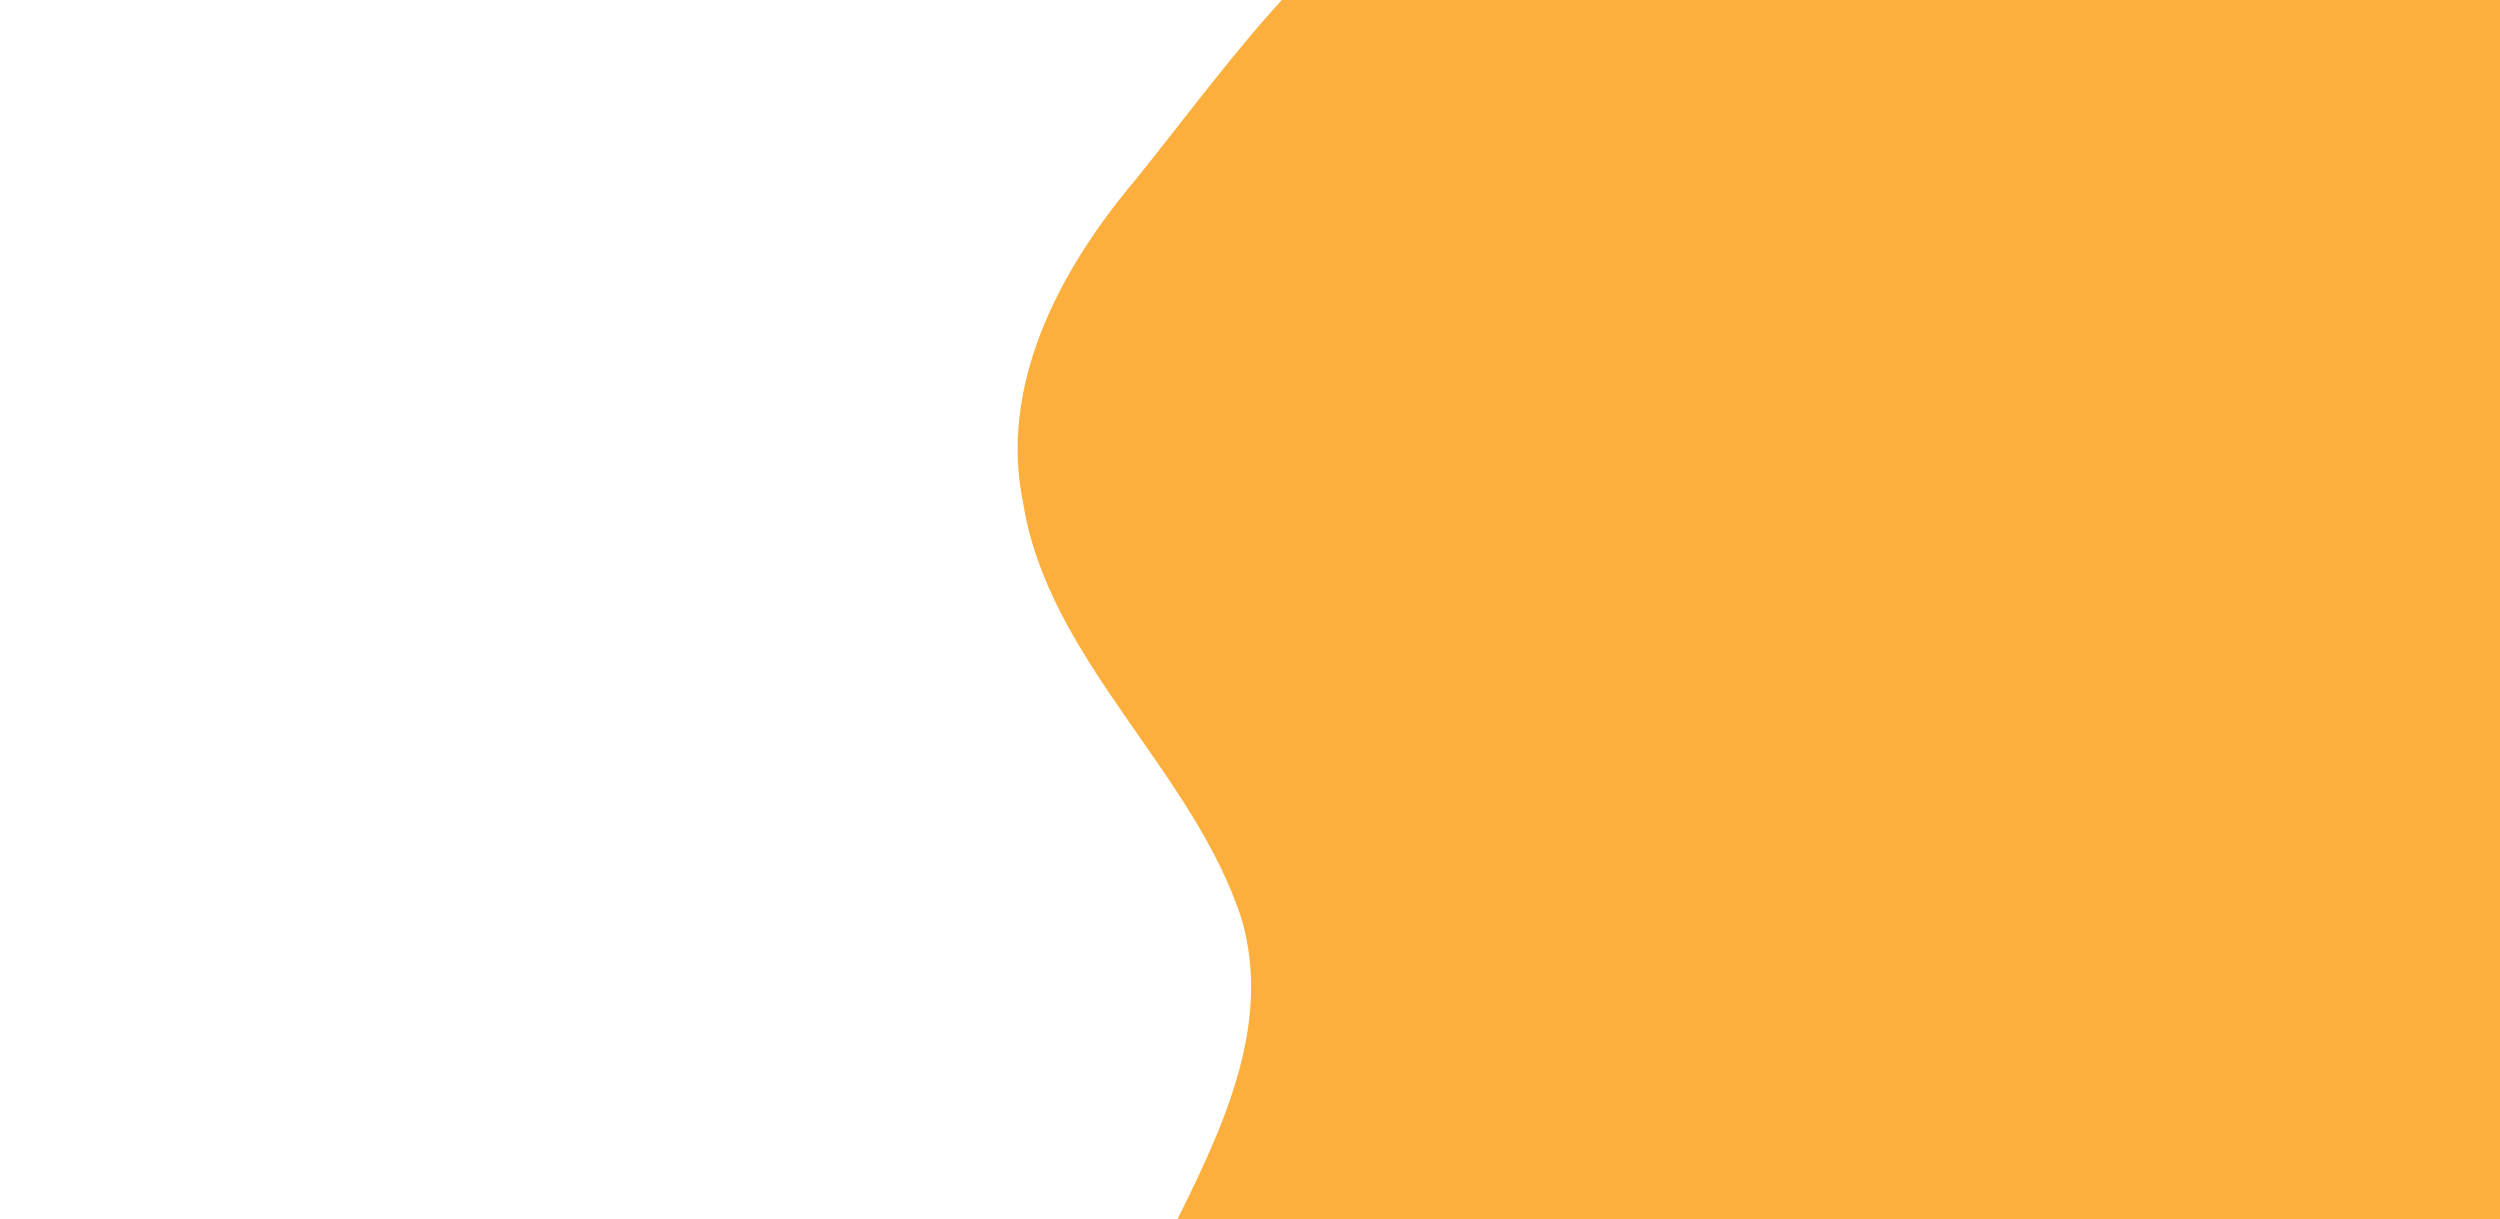
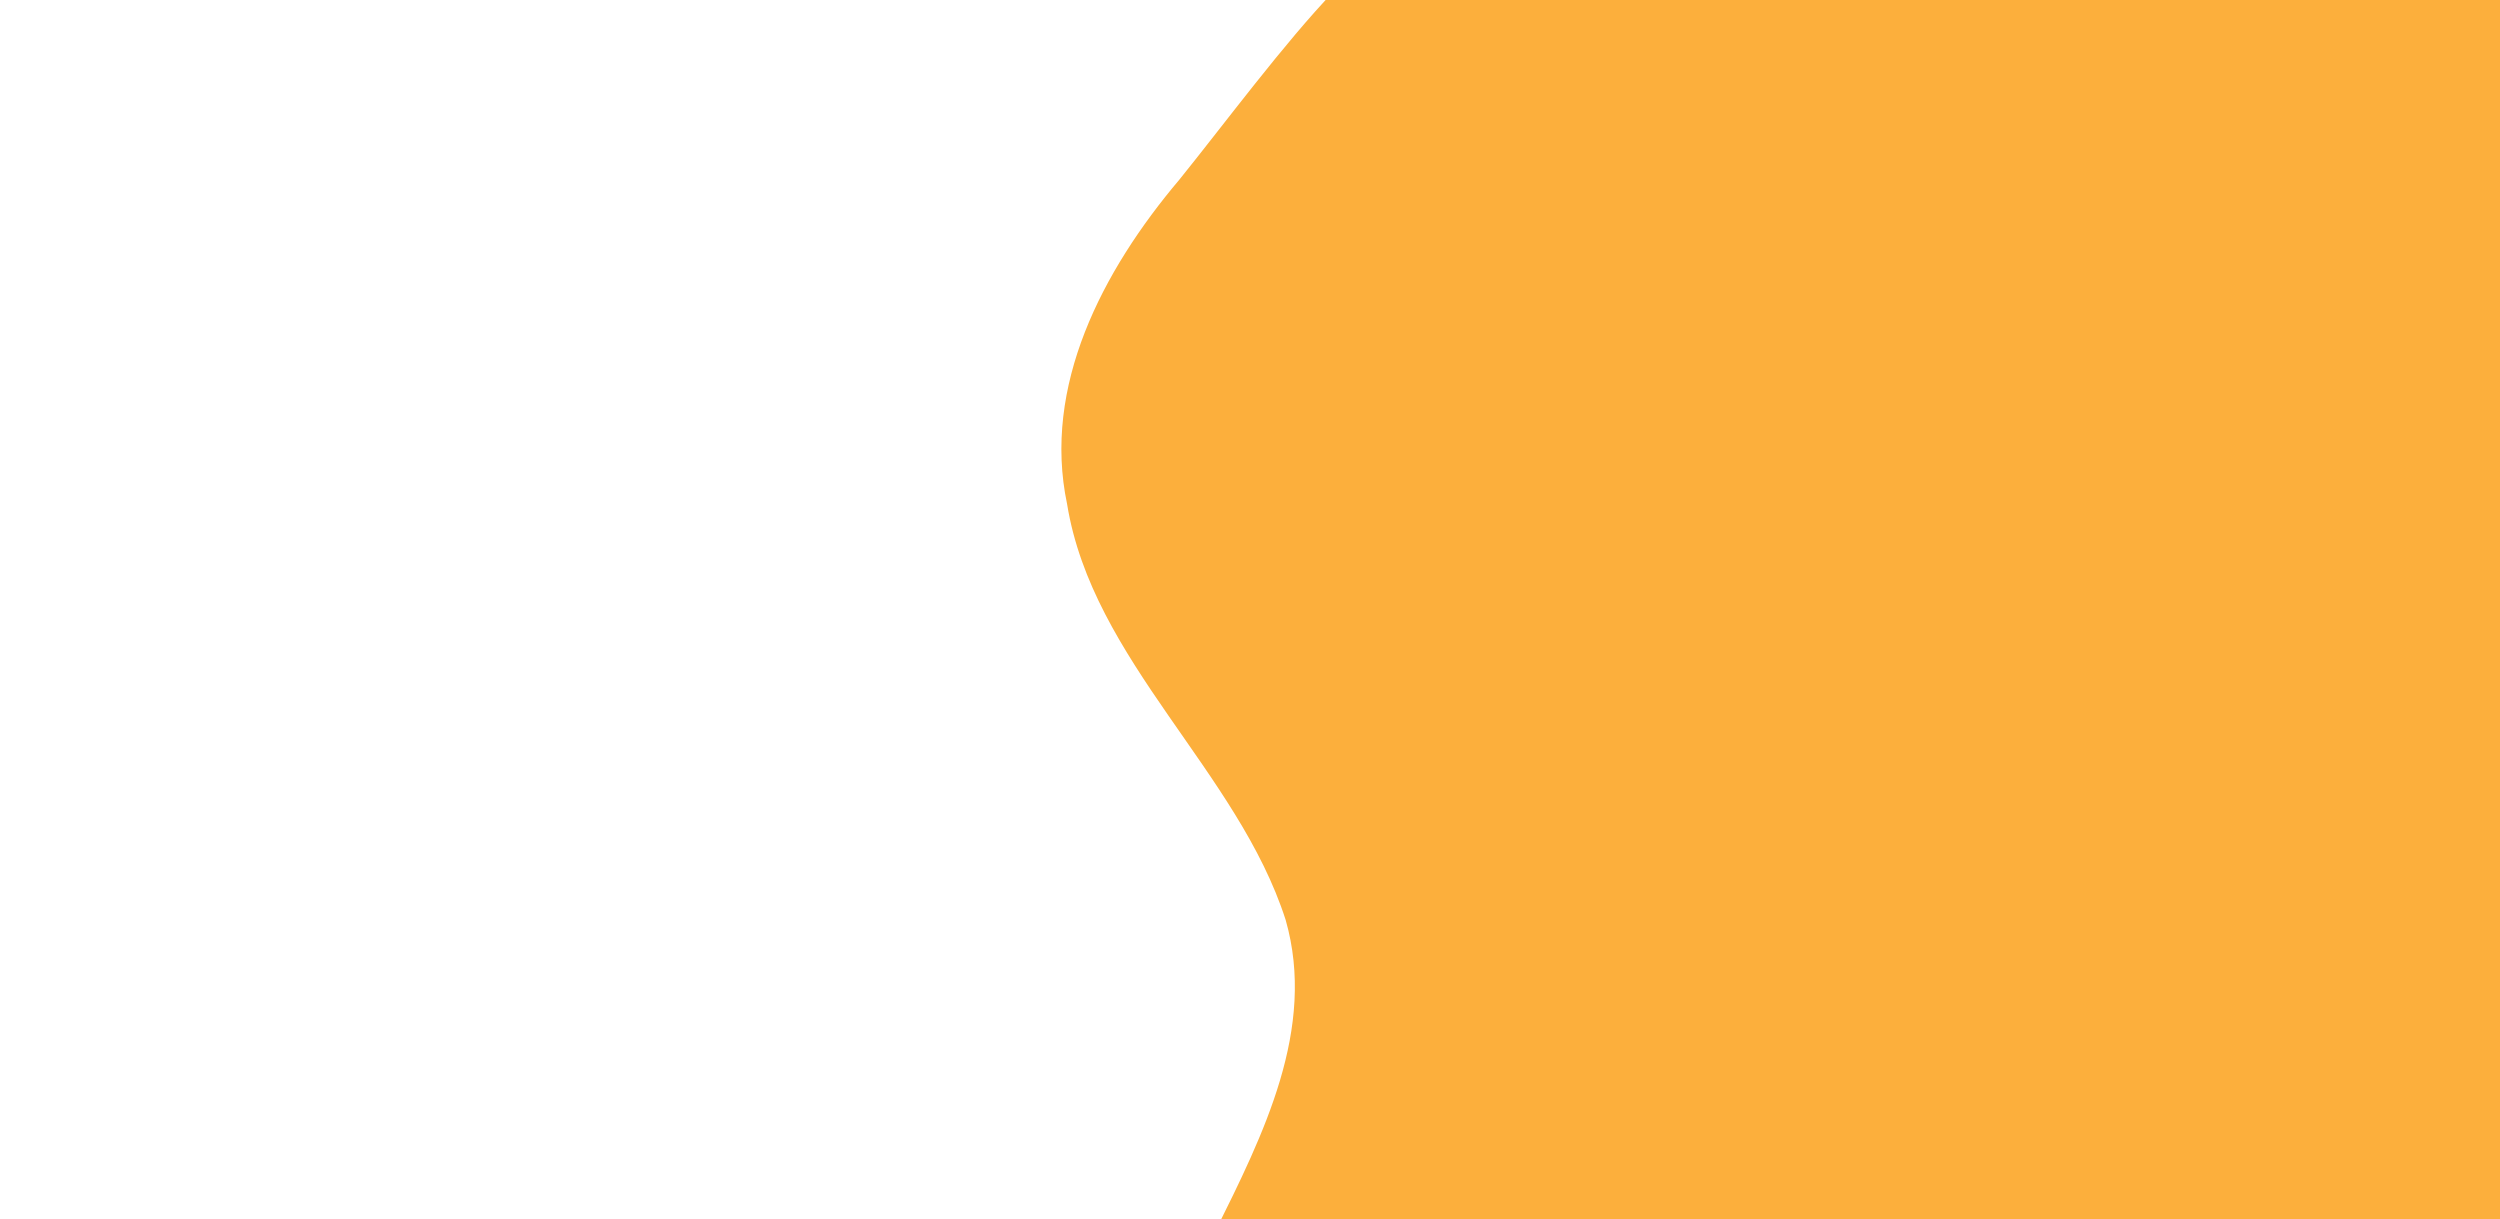
<svg xmlns="http://www.w3.org/2000/svg" id="visual" viewBox="0 0 1600 780" width="1600" height="780" version="1.1">
  <defs id="defs6568" />
-   <path d="M 749.492,788.559 C 780.469,726.231 814.647,658.367 794.848,588.856 764.294,493.563 671.177,422.889 654.936,322.587 639.044,247.299 677.25,173.566 726.918,114.818 755.504,79.428 794.215,27.106 826.01,-5.944 l 852.453,-23.889 1.958,836.111 z" fill="#fcaf3c" stroke-linecap="round" stroke-linejoin="miter" id="path39532" style="stroke-width:0.782" />
+   <path d="M 777.492,788.559 C 808.469,726.231 842.647,658.367 822.848,588.856 792.294,493.563 699.177,422.889 682.936,322.587 667.044,247.299 705.25,173.566 754.918,114.818 783.504,79.428 822.215,27.106 854.01,-5.944 l 852.453,-23.889 1.958,836.111 z" fill="#fcaf3c" stroke-linecap="round" stroke-linejoin="miter" id="path39532" style="stroke-width:0.782" />
</svg>
